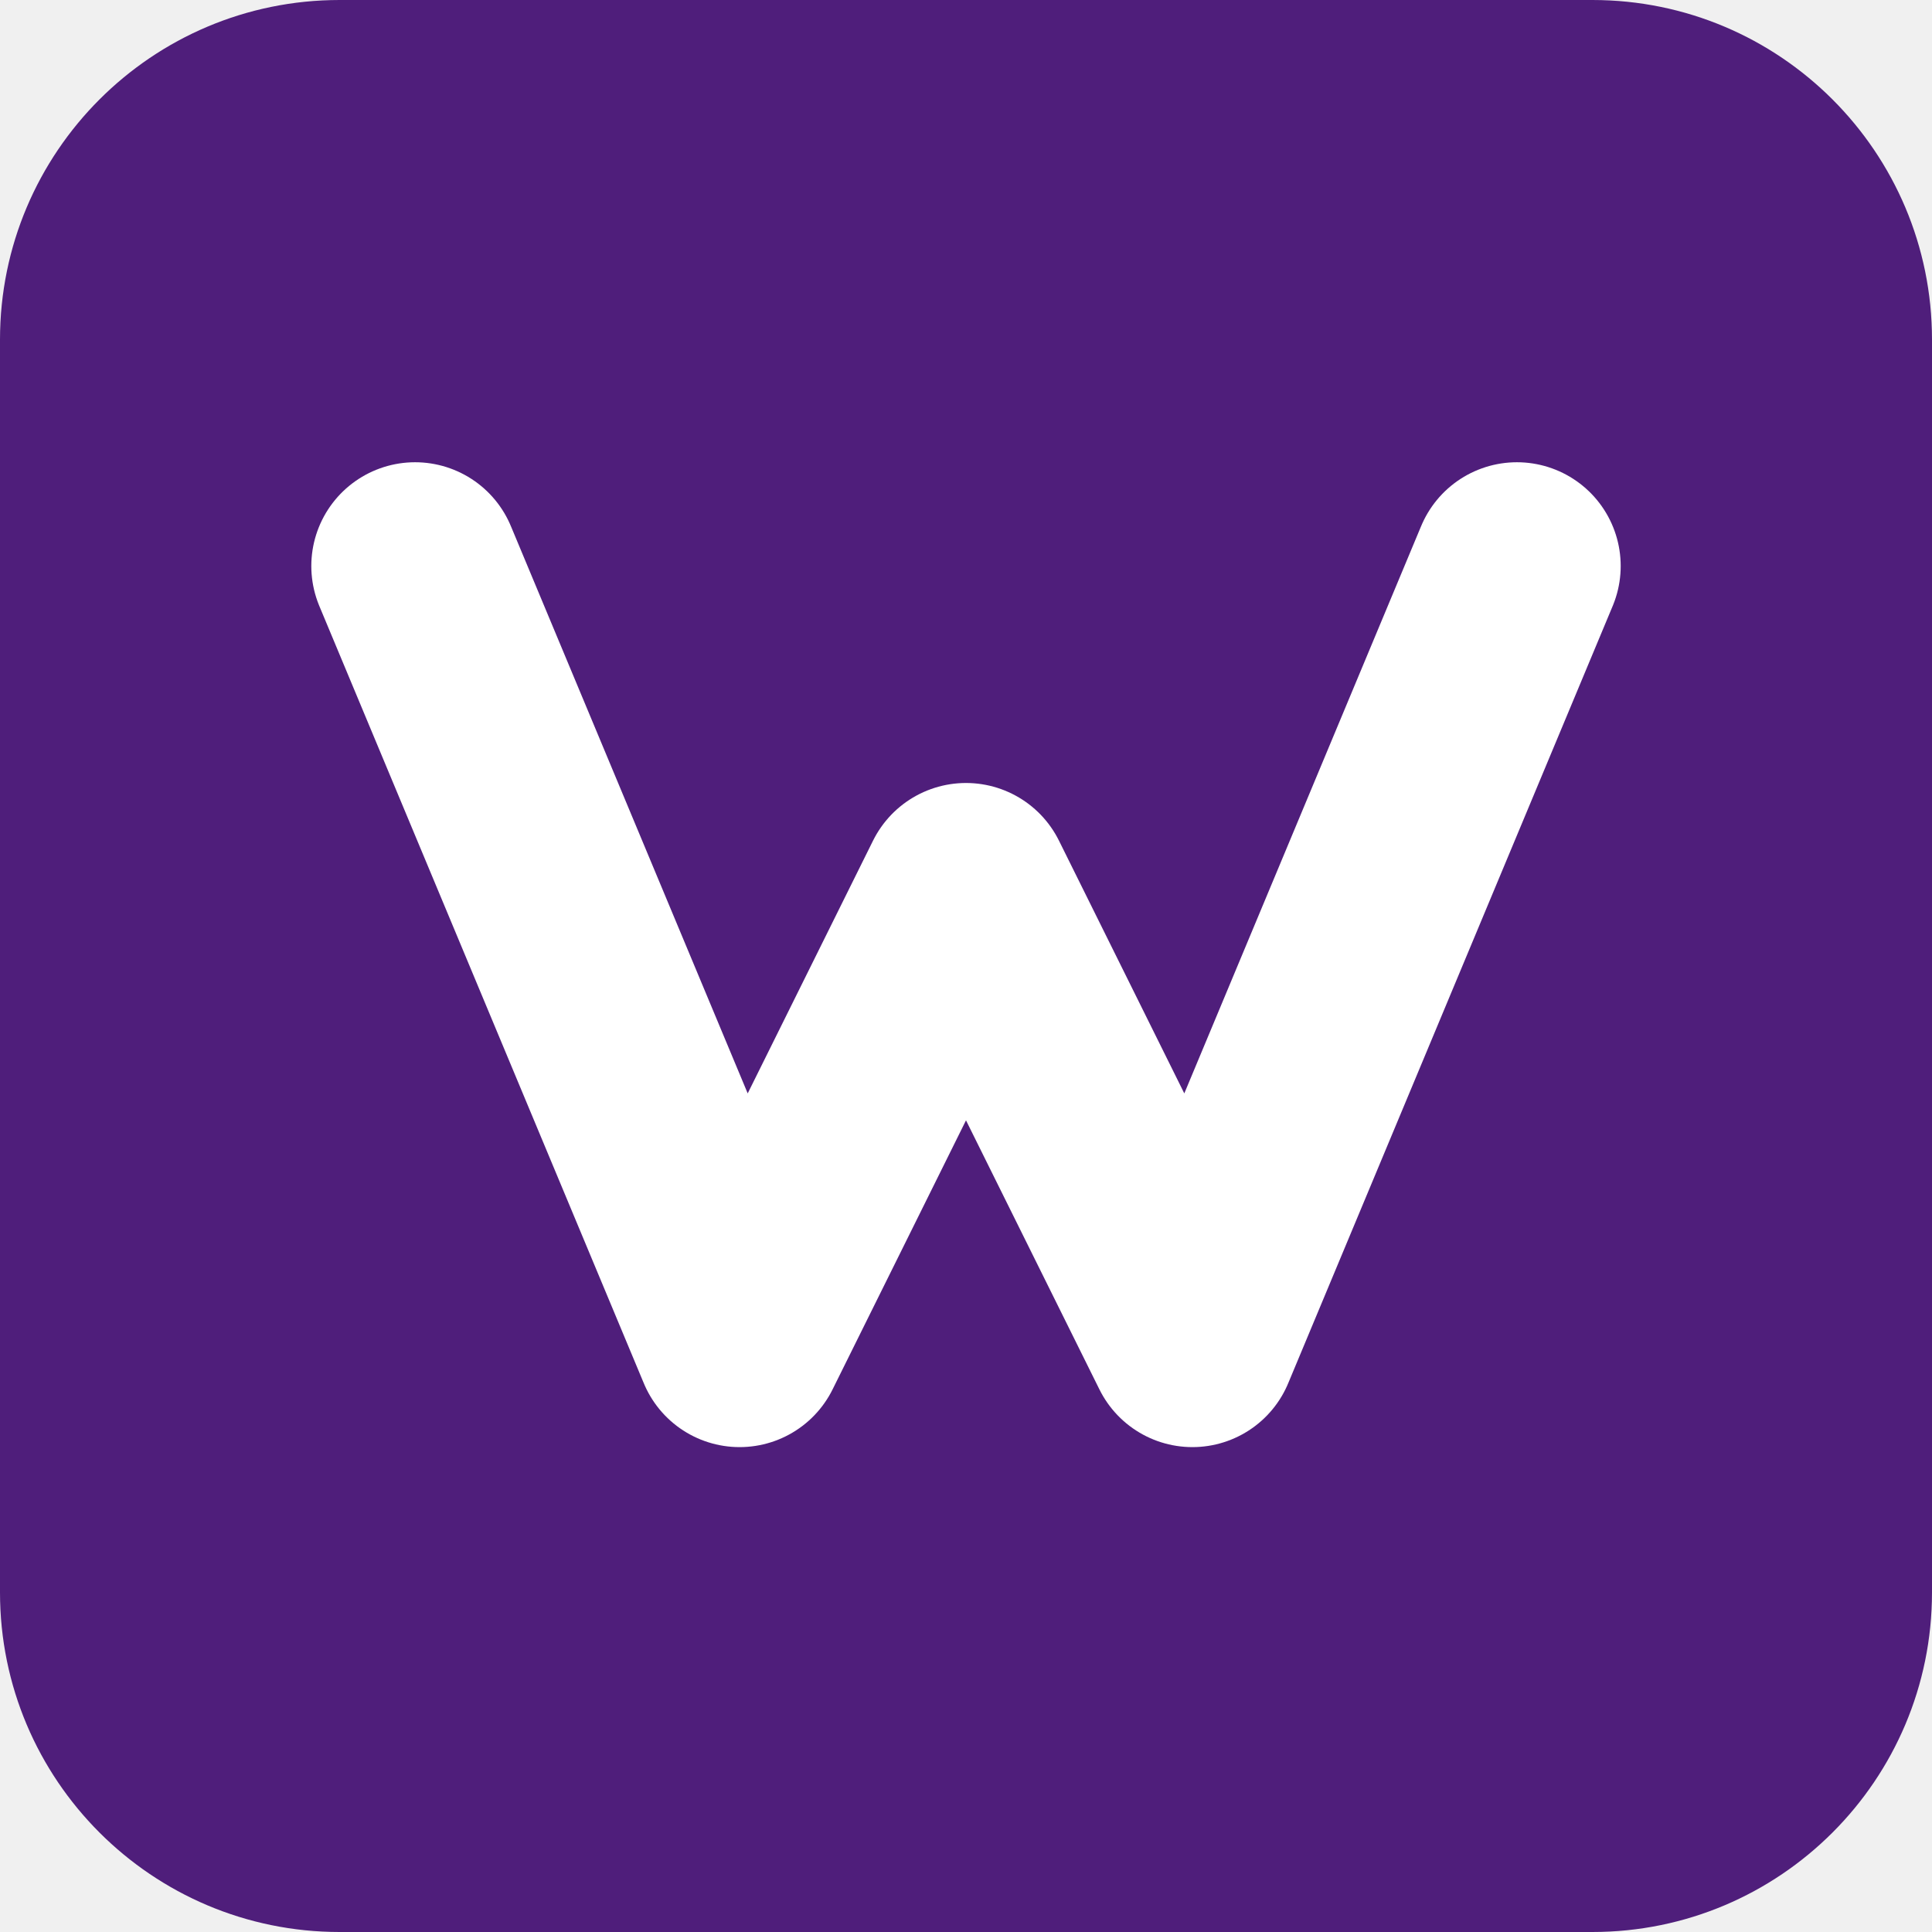
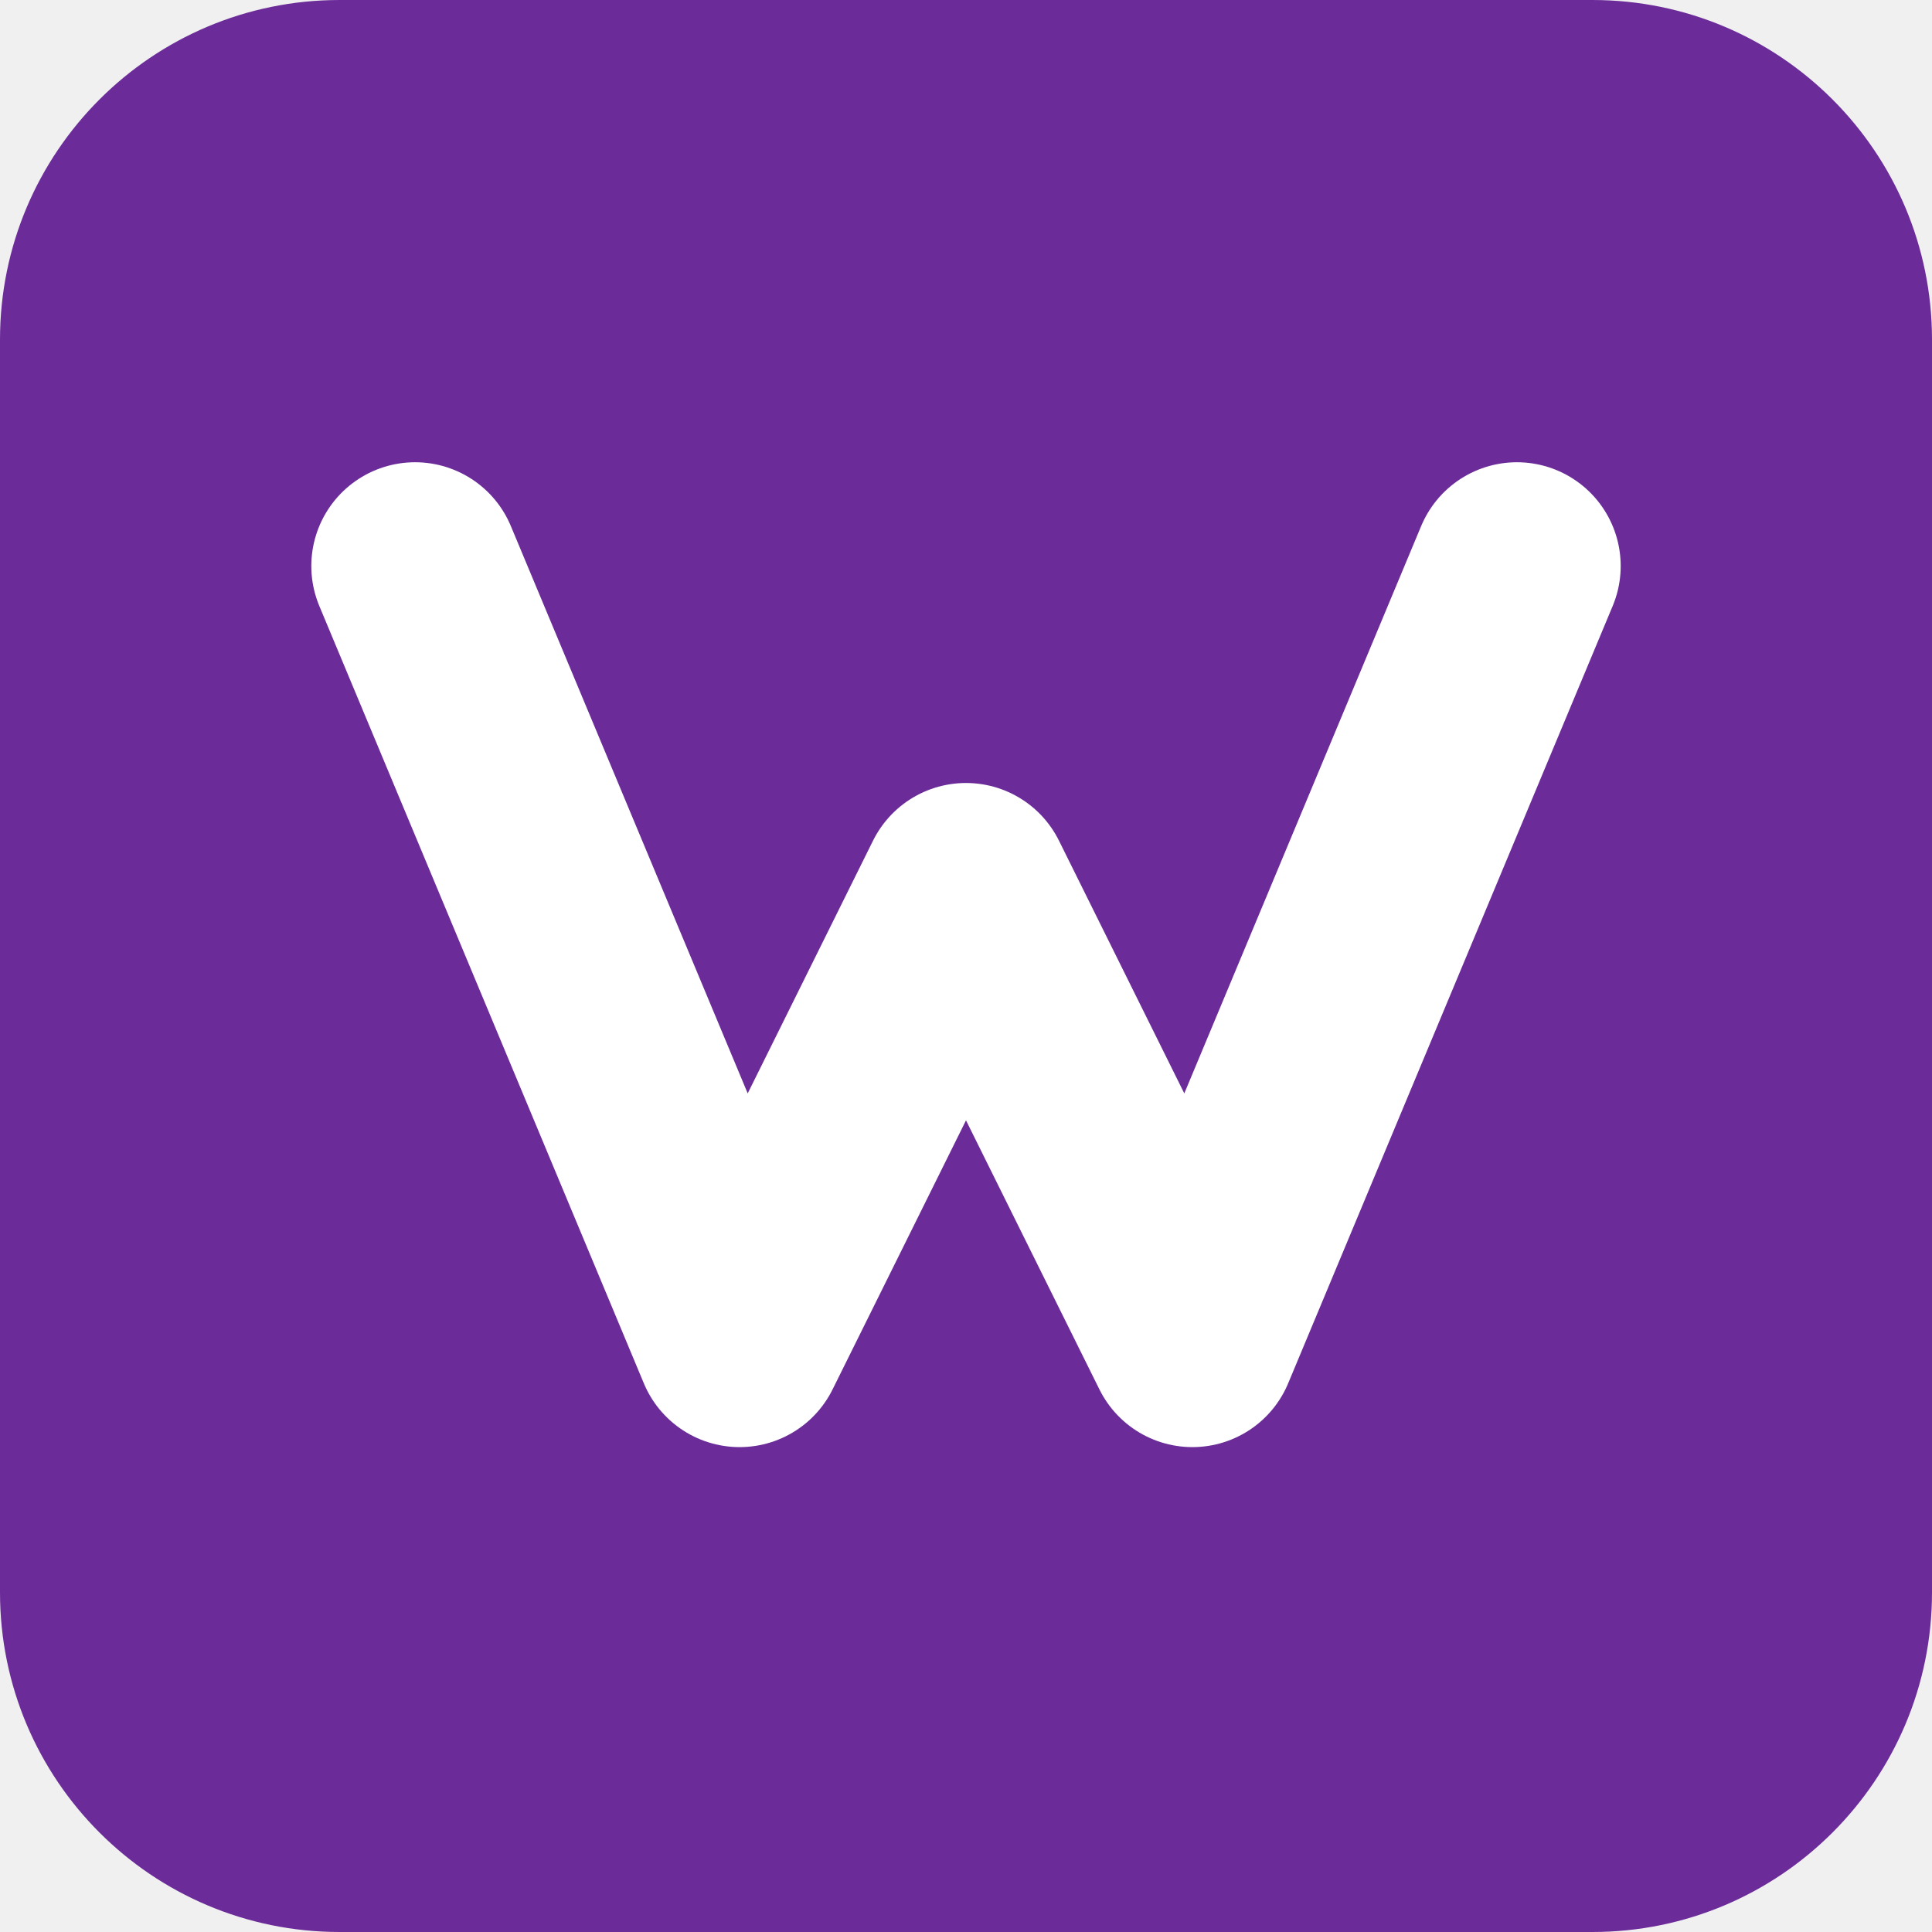
<svg xmlns="http://www.w3.org/2000/svg" viewBox="0 0 1024 1024" width="1024" height="1024">
-   <rect width="1024" height="1024" rx="180" ry="180" fill="#4F1E7B" />
+   <rect width="1024" height="1024" rx="180" ry="180" fill="#6B2B99" />
  <path d="M 220 300 L 392 712 L 512 470 L 632 712 L 804 300" fill="none" stroke="#FFFFFF" stroke-width="110" stroke-linecap="round" stroke-linejoin="round" />
</svg>
